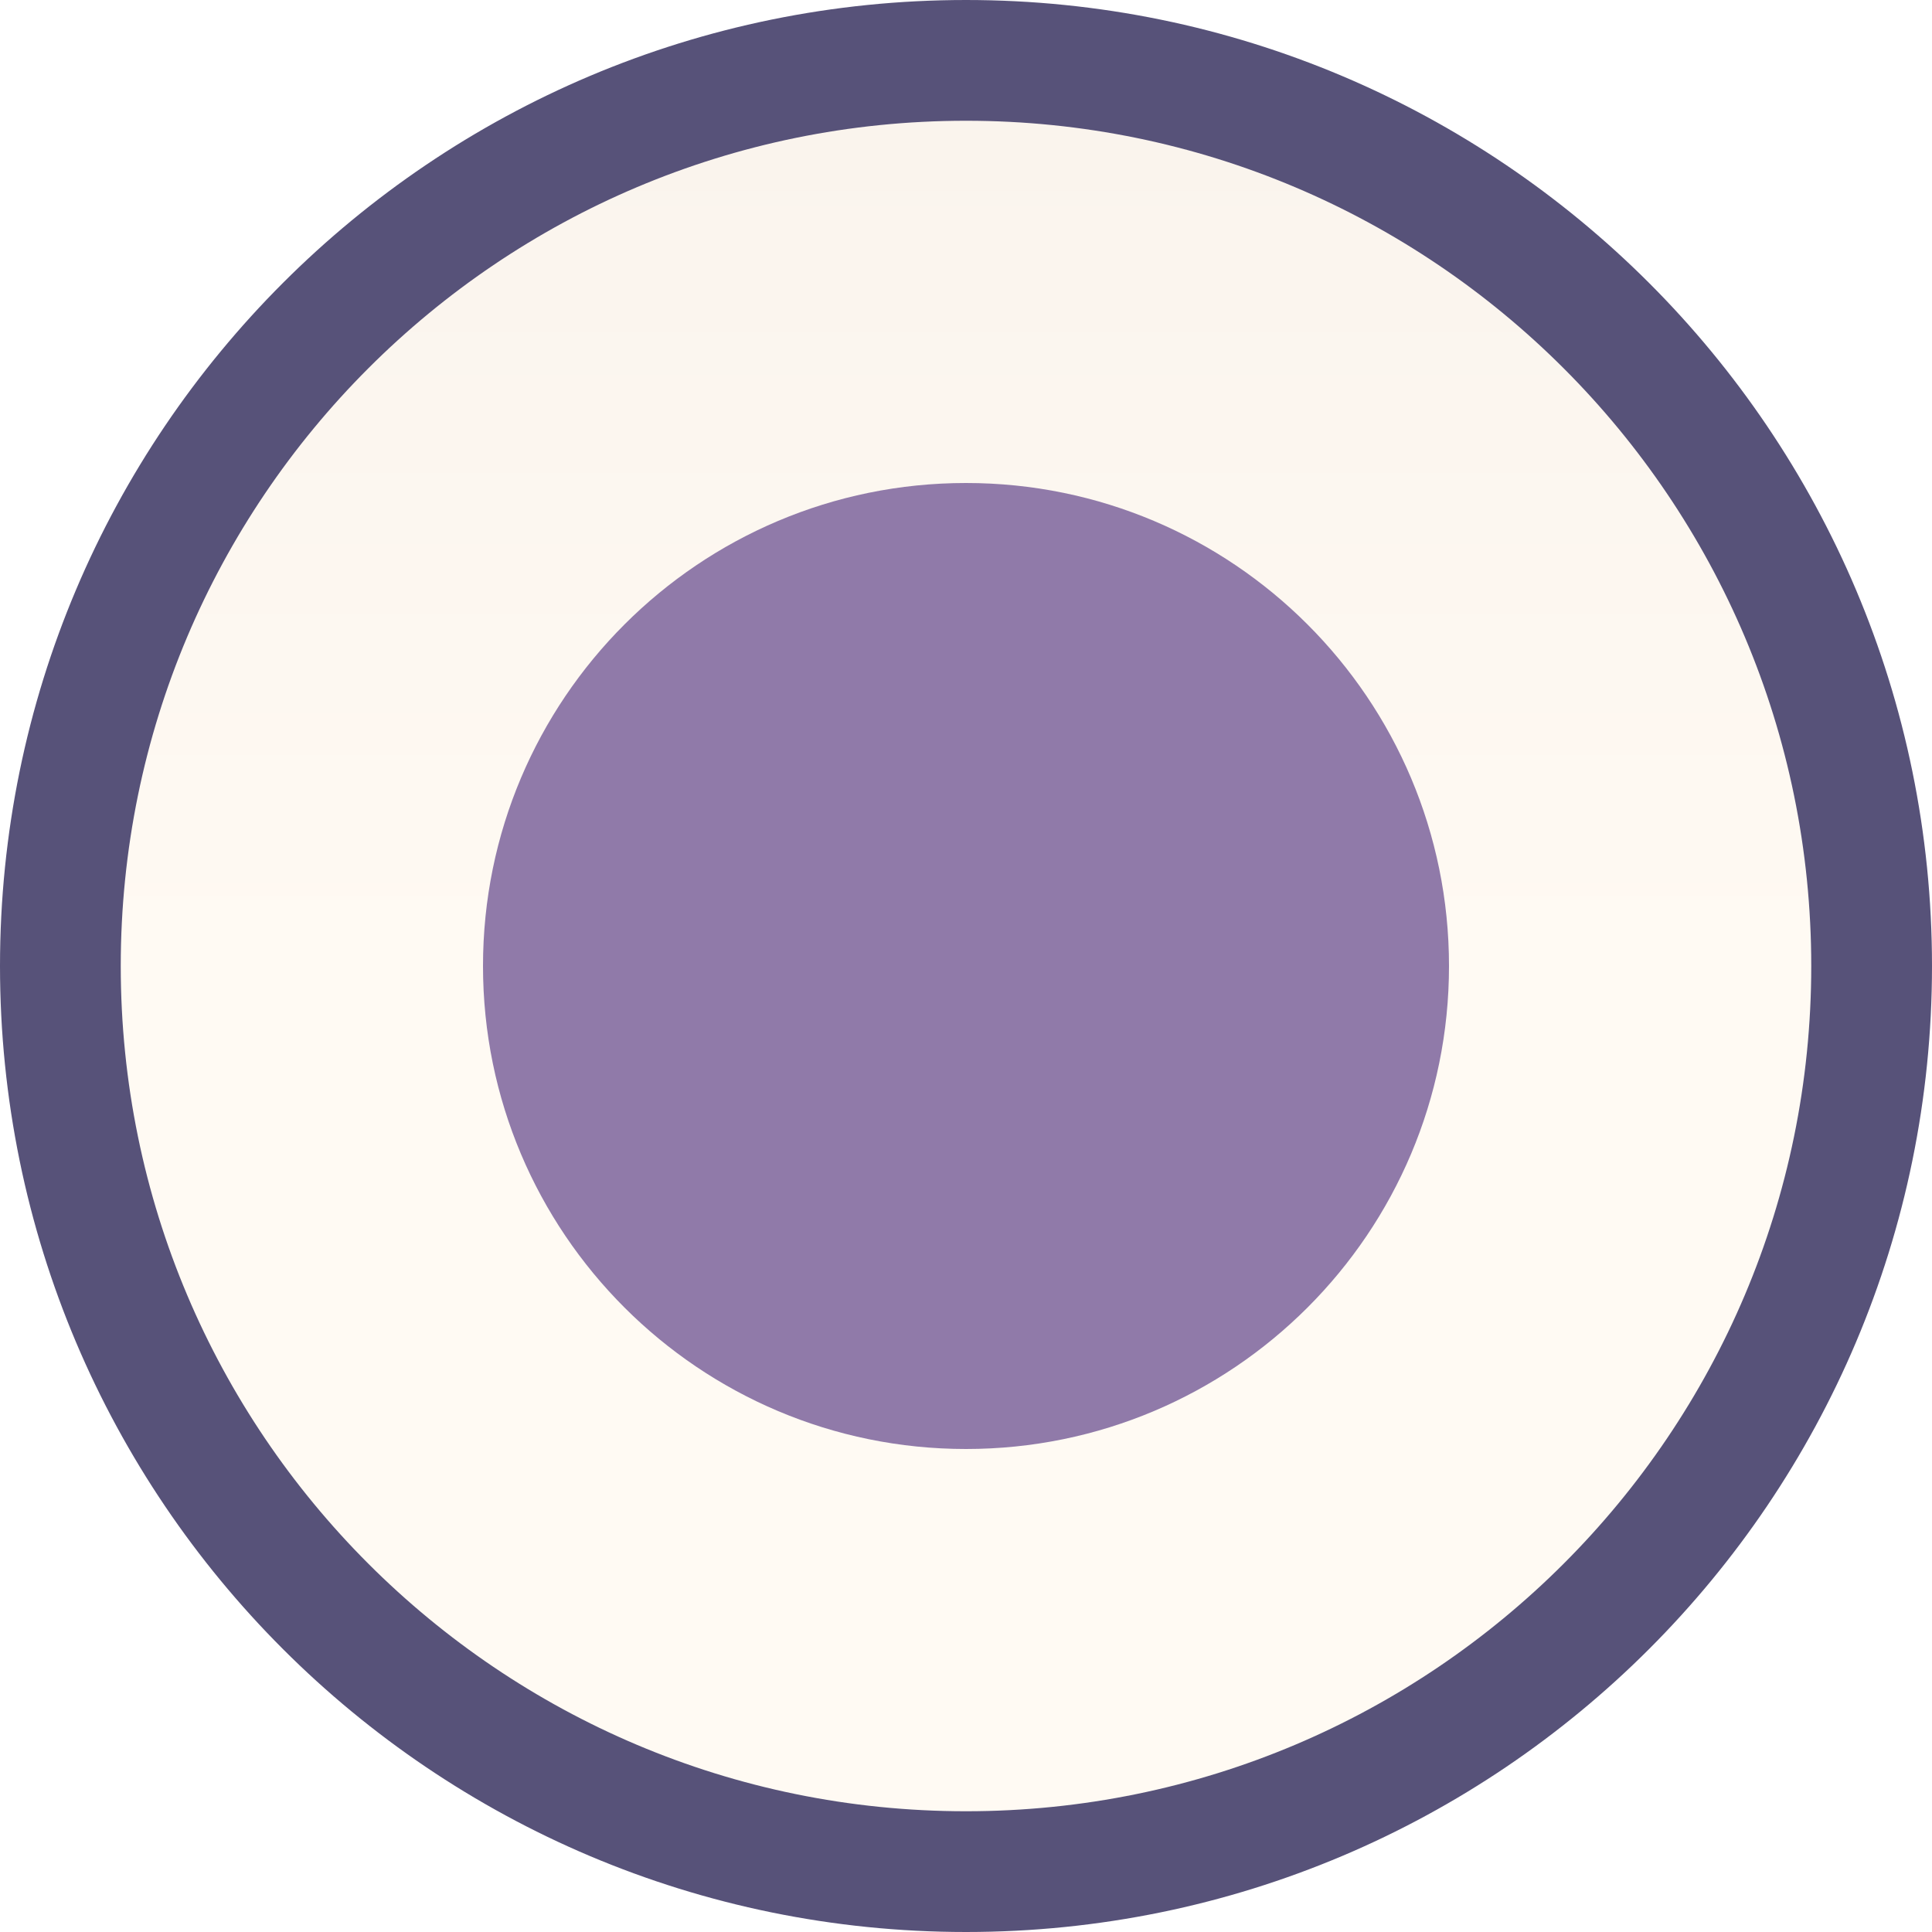
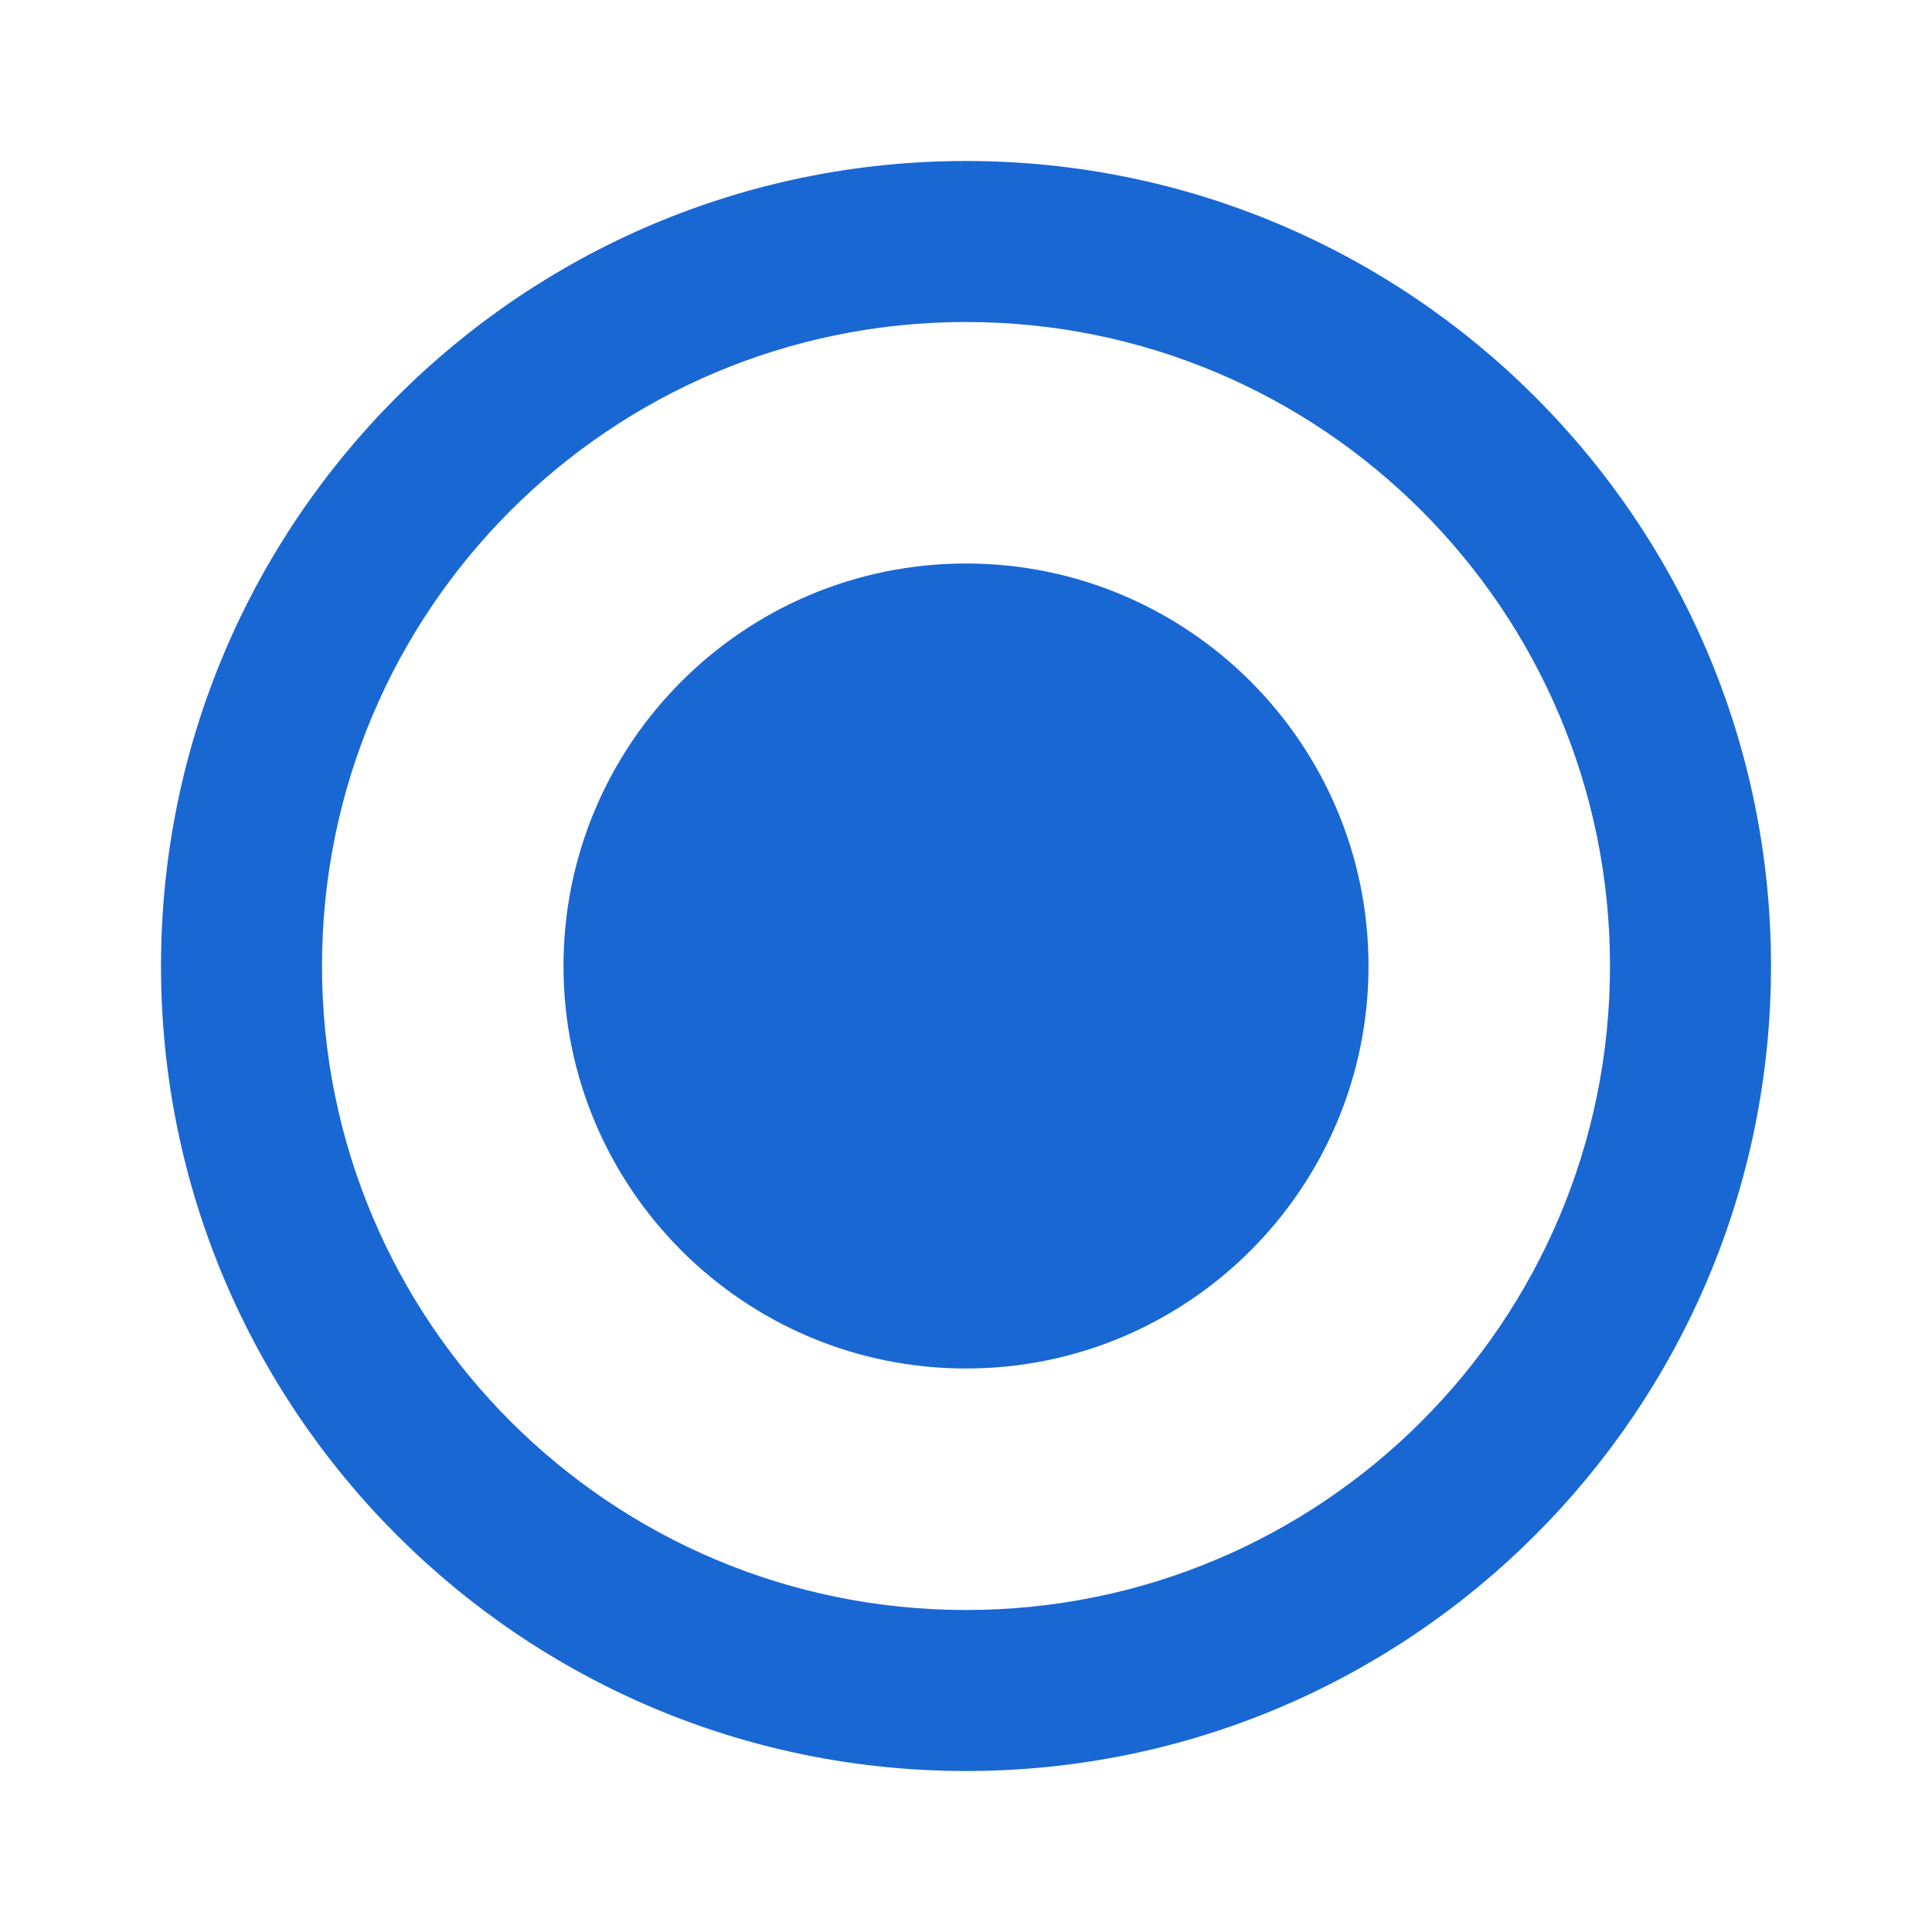
- <svg xmlns="http://www.w3.org/2000/svg" xmlns:xlink="http://www.w3.org/1999/xlink" width="16" height="16" viewBox="0 0 16 16" id="svg4140" version="1.1">
-   <defs id="defs4142">
-     <linearGradient id="linearGradient4692">
-       <stop style="stop-color:#faf4ed;stop-opacity:1" offset="0" id="stop4694" />
-       <stop style="stop-color:#fffaf3;stop-opacity:1" offset="1" id="stop4696" />
-     </linearGradient>
-     <linearGradient xlink:href="#linearGradient4692" id="linearGradient4698" x1="8" y1="1037.362" x2="8" y2="1044.362" gradientUnits="userSpaceOnUse" />
-   </defs>
-   <g id="layer1" transform="translate(0,-1036.362)">
-     <circle style="fill:url(#linearGradient4698);fill-opacity:1;stroke:#575279;stroke-width:1;stroke-linecap:round;stroke-linejoin:round;stroke-miterlimit:4;stroke-dasharray:none;stroke-opacity:1" id="path4690" cx="8" cy="1044.362" r="7.5" />
-     <circle style="fill:#907aa9;fill-opacity:1;stroke:none;stroke-width:1;stroke-linecap:round;stroke-linejoin:round;stroke-miterlimit:4;stroke-dasharray:none;stroke-opacity:1" id="path4741" cx="8" cy="1044.362" r="4" />
-   </g>
+ <svg xmlns="http://www.w3.org/2000/svg" width="24" height="24" viewBox="0 0 24 24" fill="#1967d2">
+   <path d="M12 7c-2.76 0-5 2.24-5 5s2.24 5 5 5 5-2.24 5-5-2.24-5-5-5zm0-5C6.48 2 2 6.48 2 12s4.48 10 10 10 10-4.48 10-10S17.52 2 12 2zm0 18c-4.42 0-8-3.58-8-8s3.58-8 8-8 8 3.58 8 8-3.58 8-8 8z" />
</svg>
